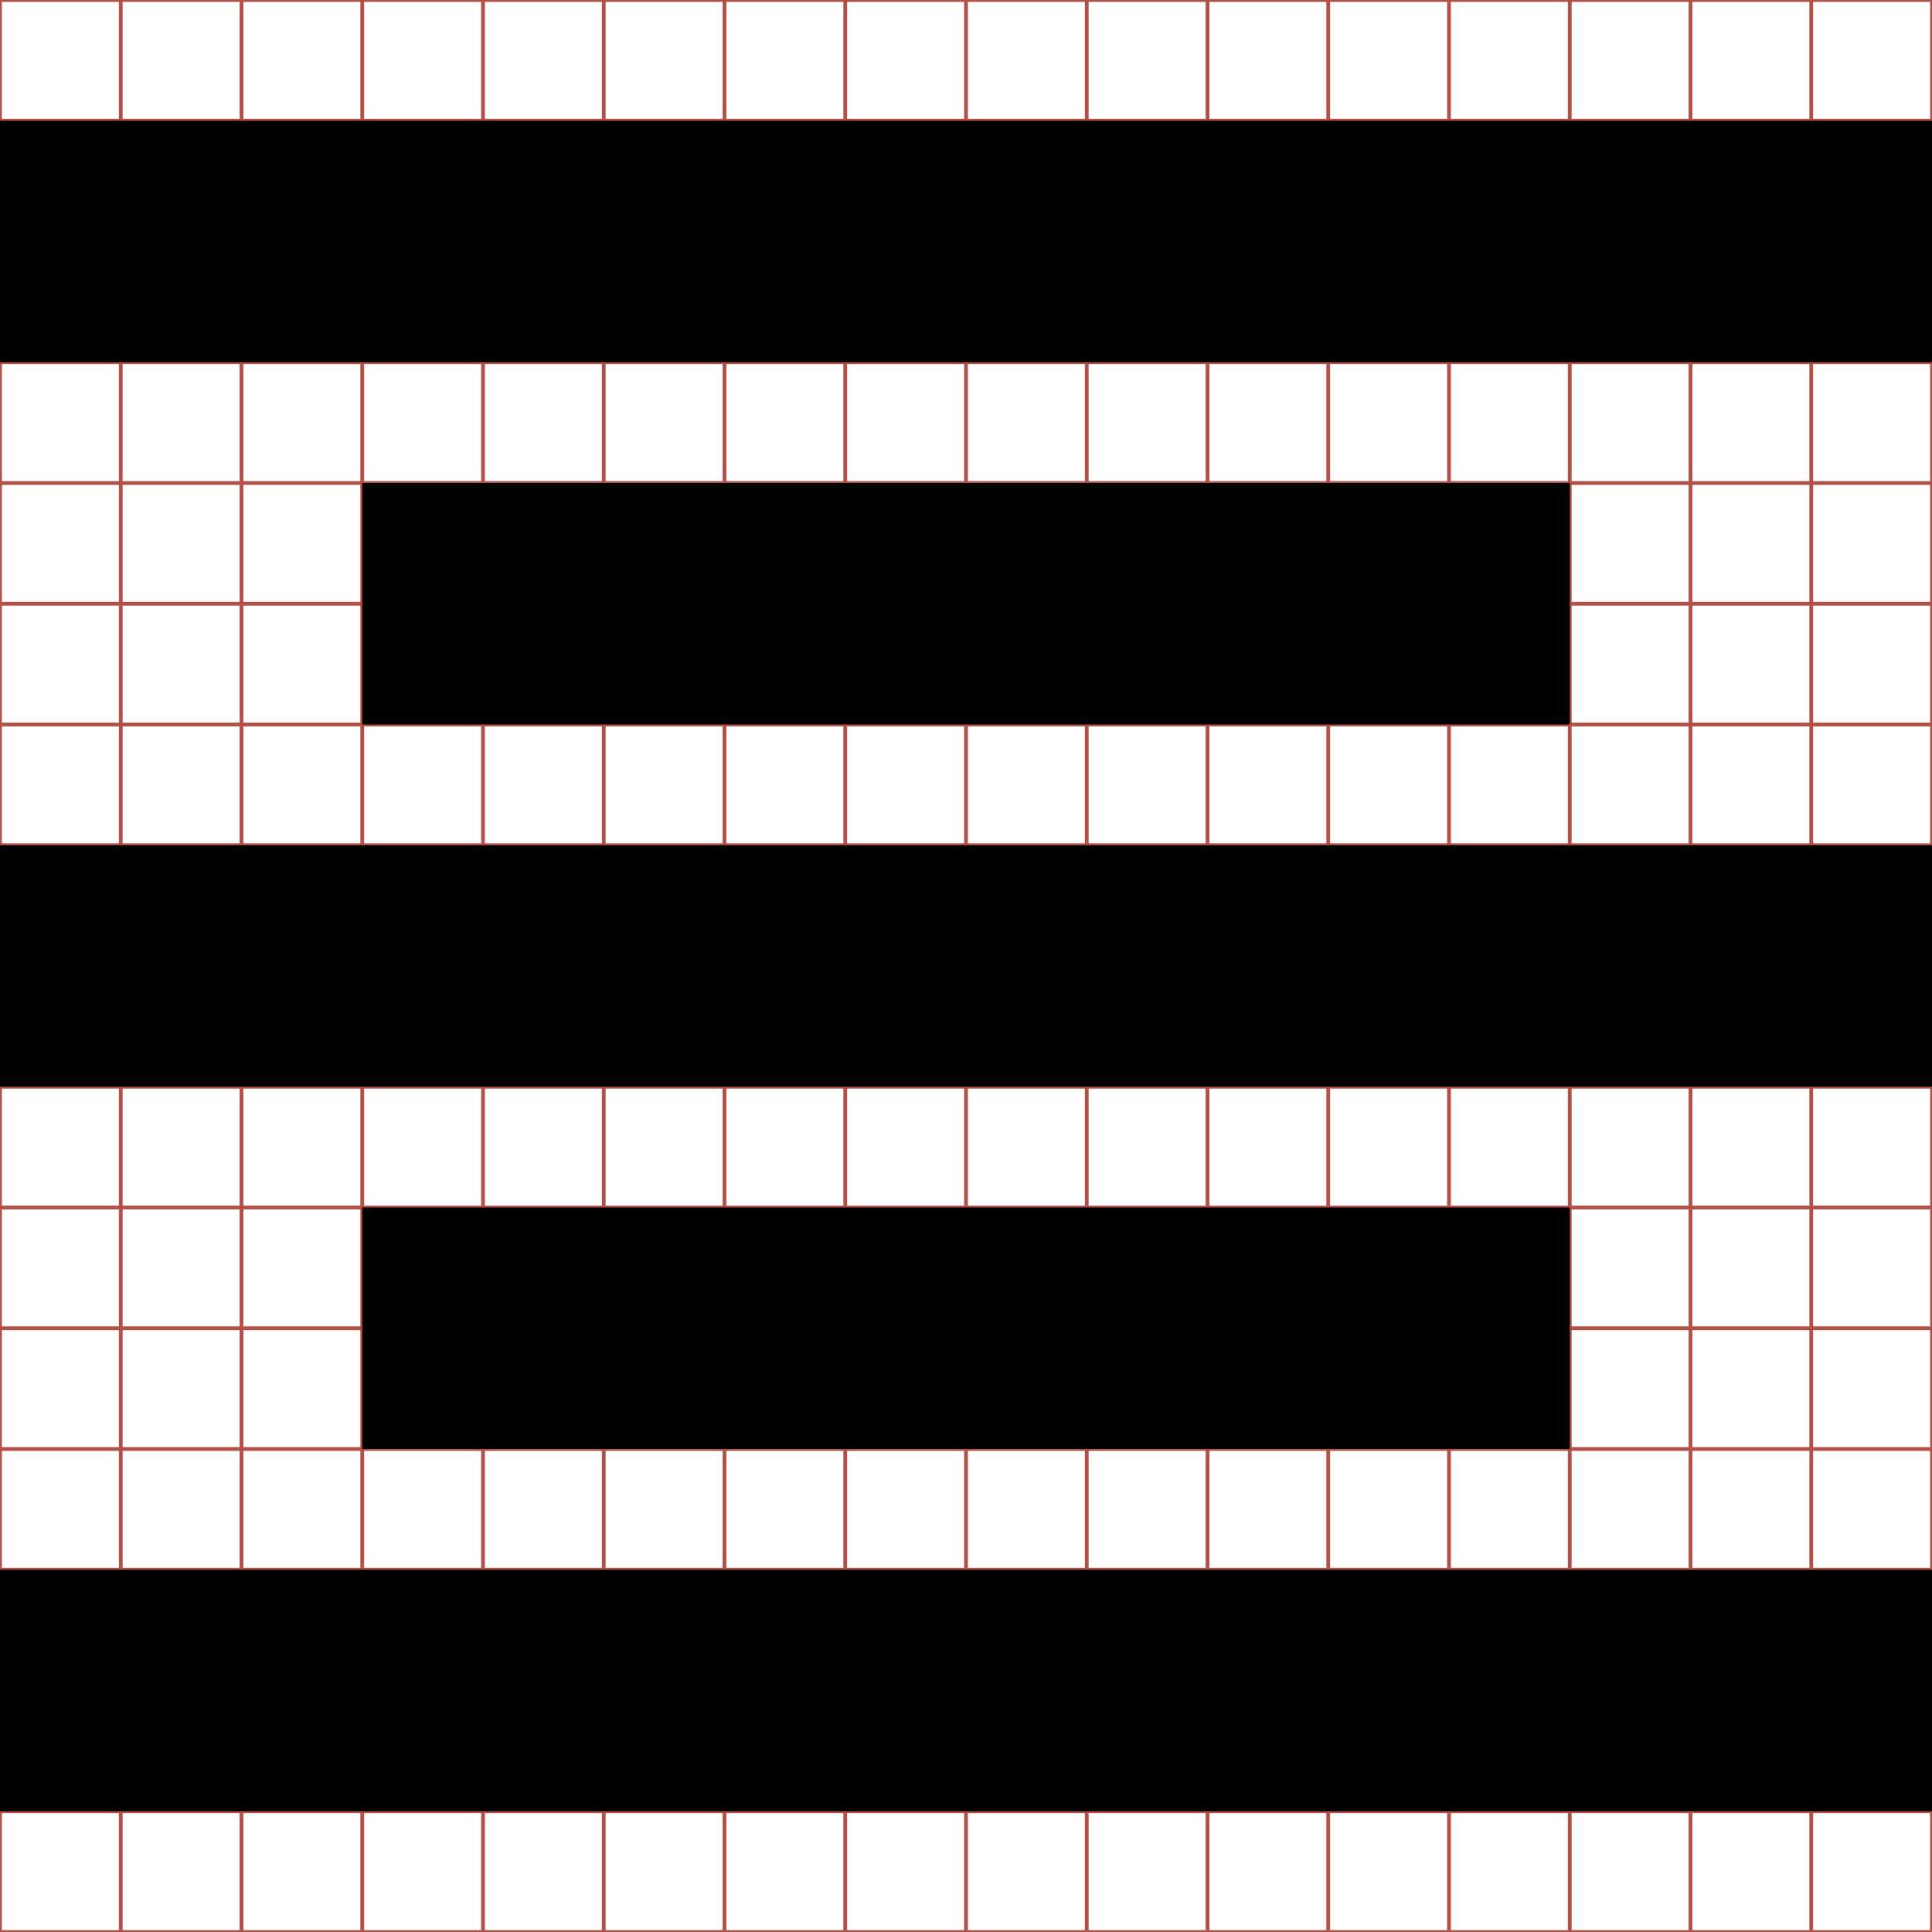
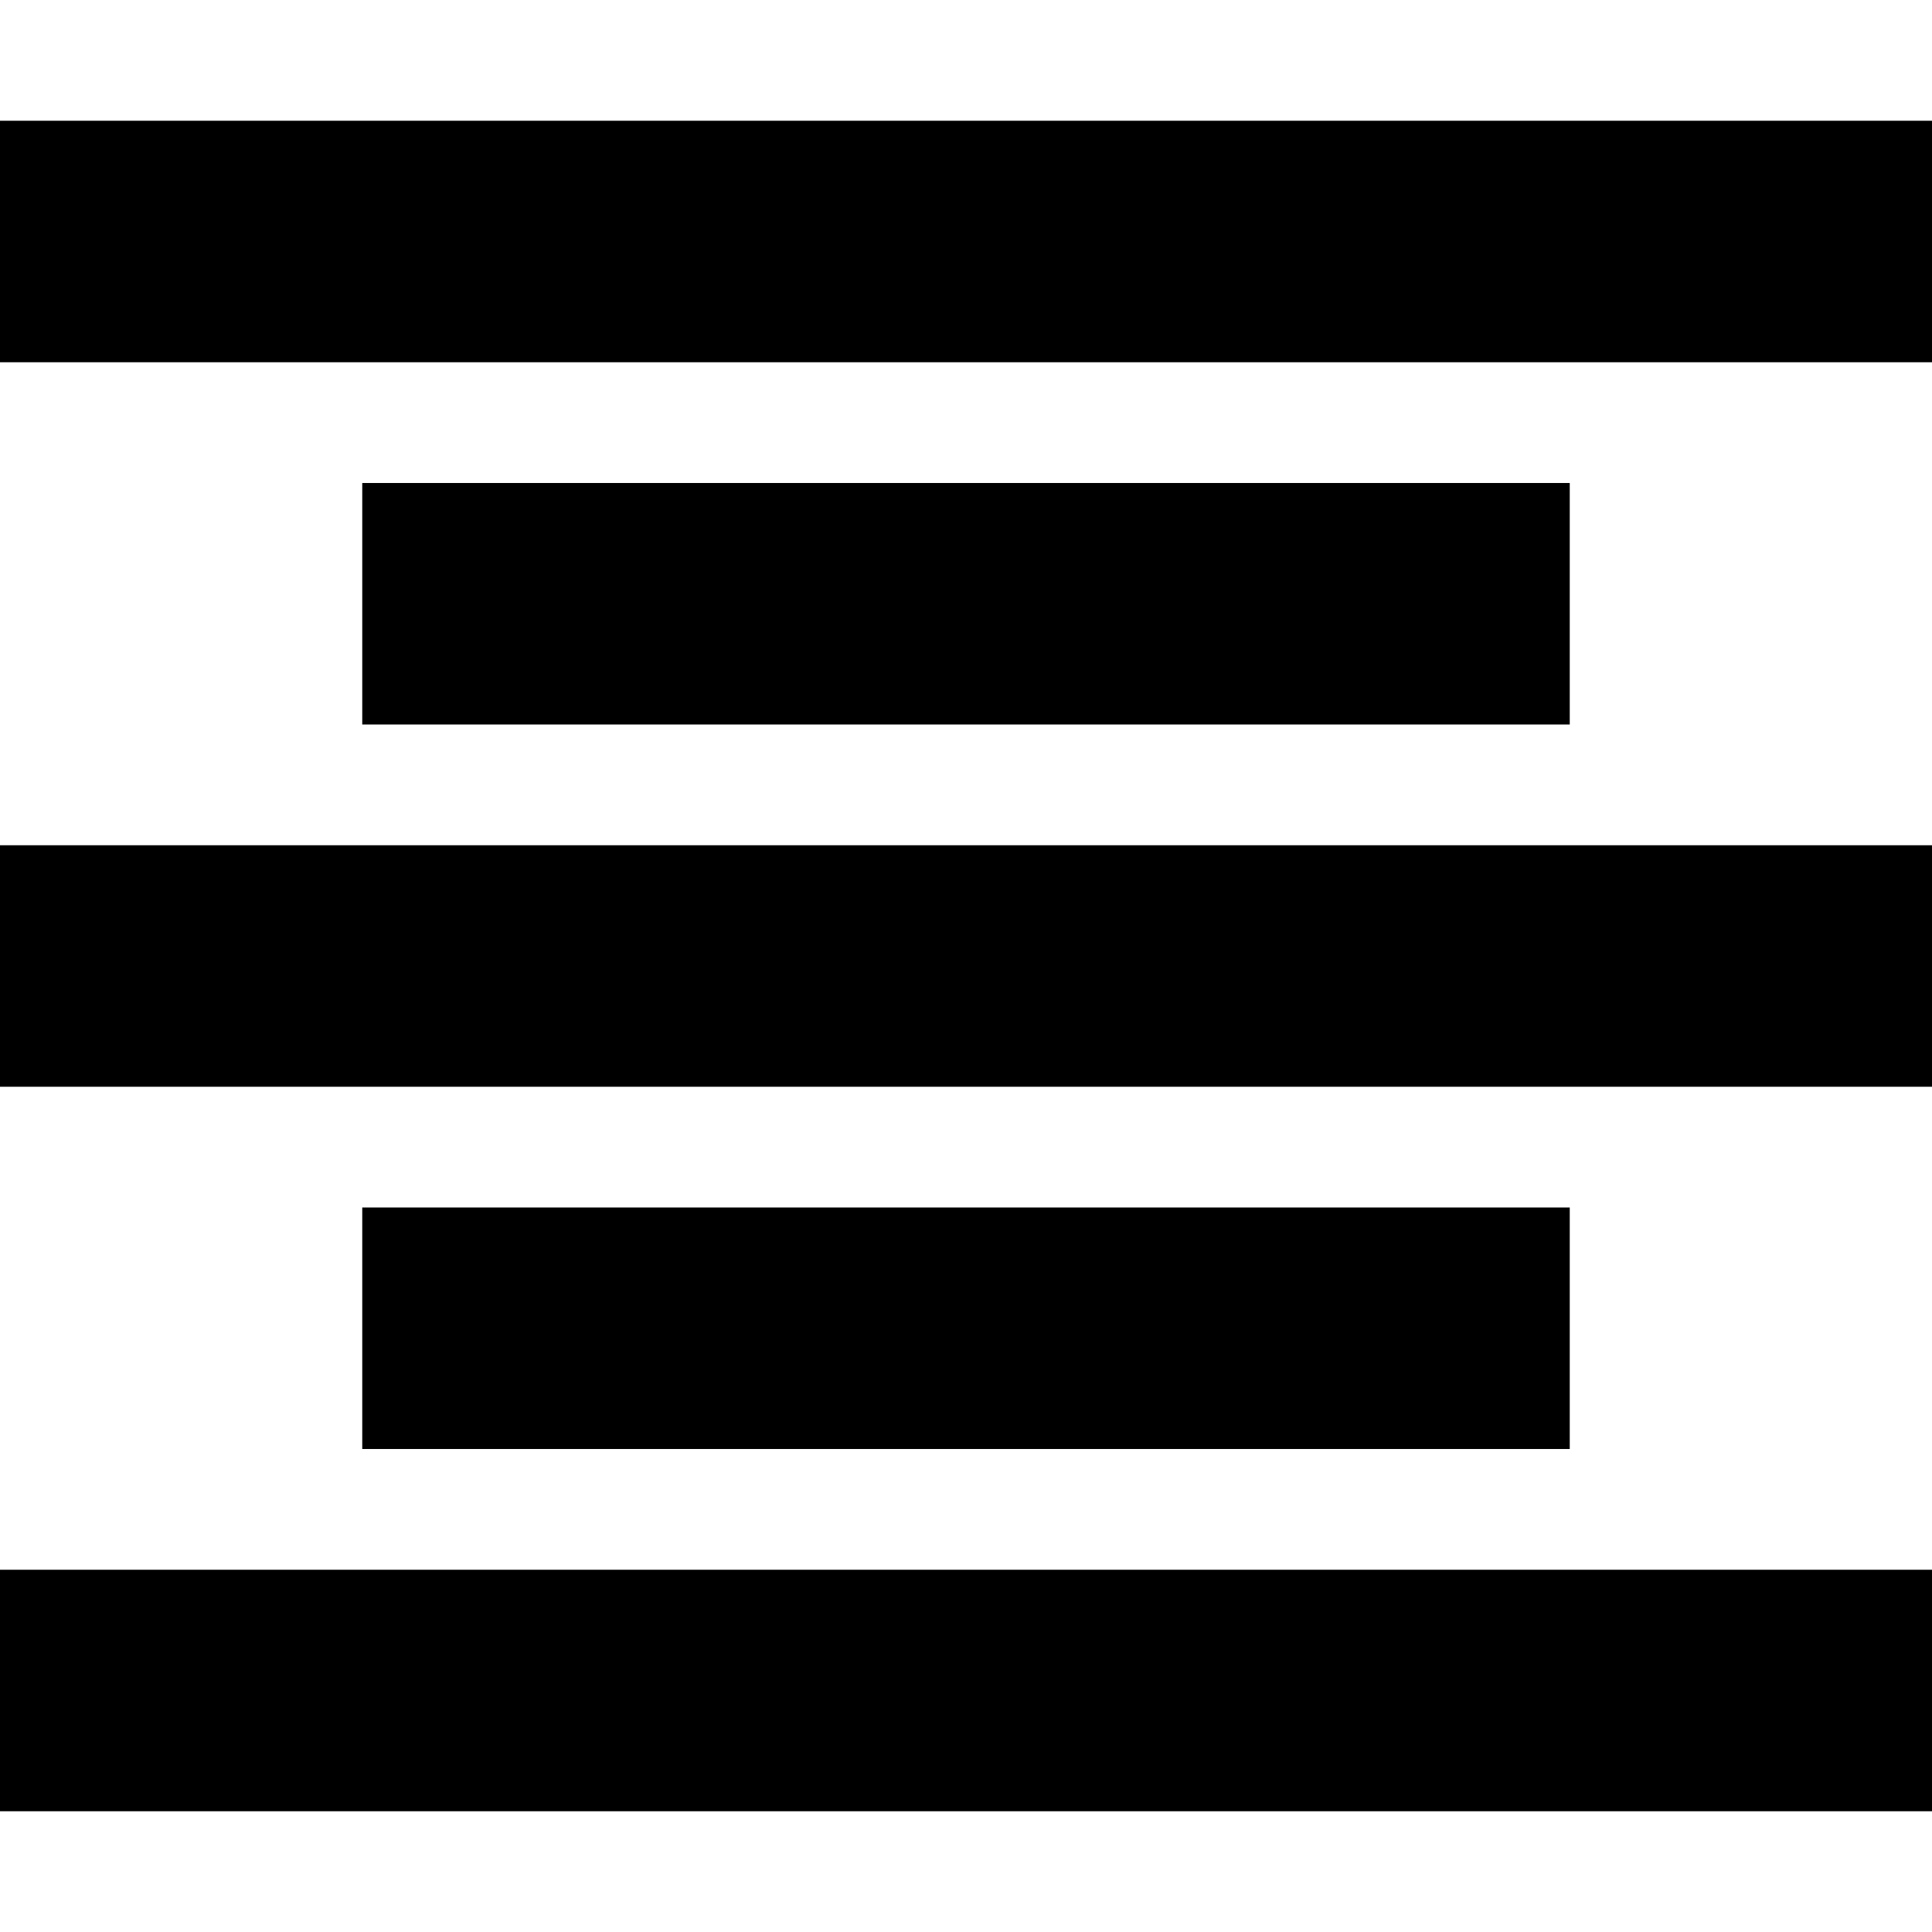
- <svg xmlns="http://www.w3.org/2000/svg" width="512" height="512" viewBox="0 0 512 512" fill="#000000">
-   <g class="svgGrid" id="svgGrid">
-     <line stroke-width="1" stroke="#B35047" x1="32" x2="32" y1="0" y2="512" />
-     <line stroke-width="1" stroke="#B35047" x1="64" x2="64" y1="0" y2="512" />
-     <line stroke-width="1" stroke="#B35047" x1="96" x2="96" y1="0" y2="512" />
-     <line stroke-width="1" stroke="#B35047" x1="128" x2="128" y1="0" y2="512" />
-     <line stroke-width="1" stroke="#B35047" x1="160" x2="160" y1="0" y2="512" />
-     <line stroke-width="1" stroke="#B35047" x1="192" x2="192" y1="0" y2="512" />
-     <line stroke-width="1" stroke="#B35047" x1="224" x2="224" y1="0" y2="512" />
-     <line stroke-width="1" stroke="#B35047" x1="256" x2="256" y1="0" y2="512" />
-     <line stroke-width="1" stroke="#B35047" x1="288" x2="288" y1="0" y2="512" />
-     <line stroke-width="1" stroke="#B35047" x1="320" x2="320" y1="0" y2="512" />
-     <line stroke-width="1" stroke="#B35047" x1="352" x2="352" y1="0" y2="512" />
-     <line stroke-width="1" stroke="#B35047" x1="384" x2="384" y1="0" y2="512" />
-     <line stroke-width="1" stroke="#B35047" x1="416" x2="416" y1="0" y2="512" />
-     <line stroke-width="1" stroke="#B35047" x1="448" x2="448" y1="0" y2="512" />
-     <line stroke-width="1" stroke="#B35047" x1="480" x2="480" y1="0" y2="512" />
-     <line stroke-width="1" stroke="#B35047" x1="0" x2="512" y1="32" y2="32" />
-     <line stroke-width="1" stroke="#B35047" x1="0" x2="512" y1="64" y2="64" />
-     <line stroke-width="1" stroke="#B35047" x1="0" x2="512" y1="96" y2="96" />
-     <line stroke-width="1" stroke="#B35047" x1="0" x2="512" y1="128" y2="128" />
-     <line stroke-width="1" stroke="#B35047" x1="0" x2="512" y1="160" y2="160" />
-     <line stroke-width="1" stroke="#B35047" x1="0" x2="512" y1="192" y2="192" />
-     <line stroke-width="1" stroke="#B35047" x1="0" x2="512" y1="224" y2="224" />
-     <line stroke-width="1" stroke="#B35047" x1="0" x2="512" y1="256" y2="256" />
-     <line stroke-width="1" stroke="#B35047" x1="0" x2="512" y1="288" y2="288" />
-     <line stroke-width="1" stroke="#B35047" x1="0" x2="512" y1="320" y2="320" />
-     <line stroke-width="1" stroke="#B35047" x1="0" x2="512" y1="352" y2="352" />
-     <line stroke-width="1" stroke="#B35047" x1="0" x2="512" y1="384" y2="384" />
-     <line stroke-width="1" stroke="#B35047" x1="0" x2="512" y1="416" y2="416" />
-     <line stroke-width="1" stroke="#B35047" x1="0" x2="512" y1="448" y2="448" />
-     <line stroke-width="1" stroke="#B35047" x1="0" x2="512" y1="480" y2="480" />
-     <rect x="0" y="0" width="512" height="512" fill="none" stroke-width="1" stroke="#B35047" />
-   </g>
-   <path d="M0.00,32.00L 512.00,32.00L 512.00,96.00L0.00,96.00zM 96.00,128.00L 416.00,128.00L 416.00,192.00L 96.00,192.00zM 96.00,320.00L 416.00,320.00L 416.00,384.00L 96.00,384.00zM0.00,224.00L 512.00,224.00L 512.00,288.00L0.00,288.00zM0.00,416.00L 512.00,416.00L 512.00,480.00L0.00,480.00z" />
+ <svg xmlns="http://www.w3.org/2000/svg" version="1.1" id="Layer_1" x="0px" y="0px" width="512px" height="512px" viewBox="0 0 512 512" enable-background="new 0 0 512 512" xml:space="preserve">
+   <path d="M0,32h512v64H0V32z M96,128h320v64H96V128z M96,320h320v64H96V320z M0,224h512v64H0V224z M0,416h512v64H0V416z" />
</svg>
